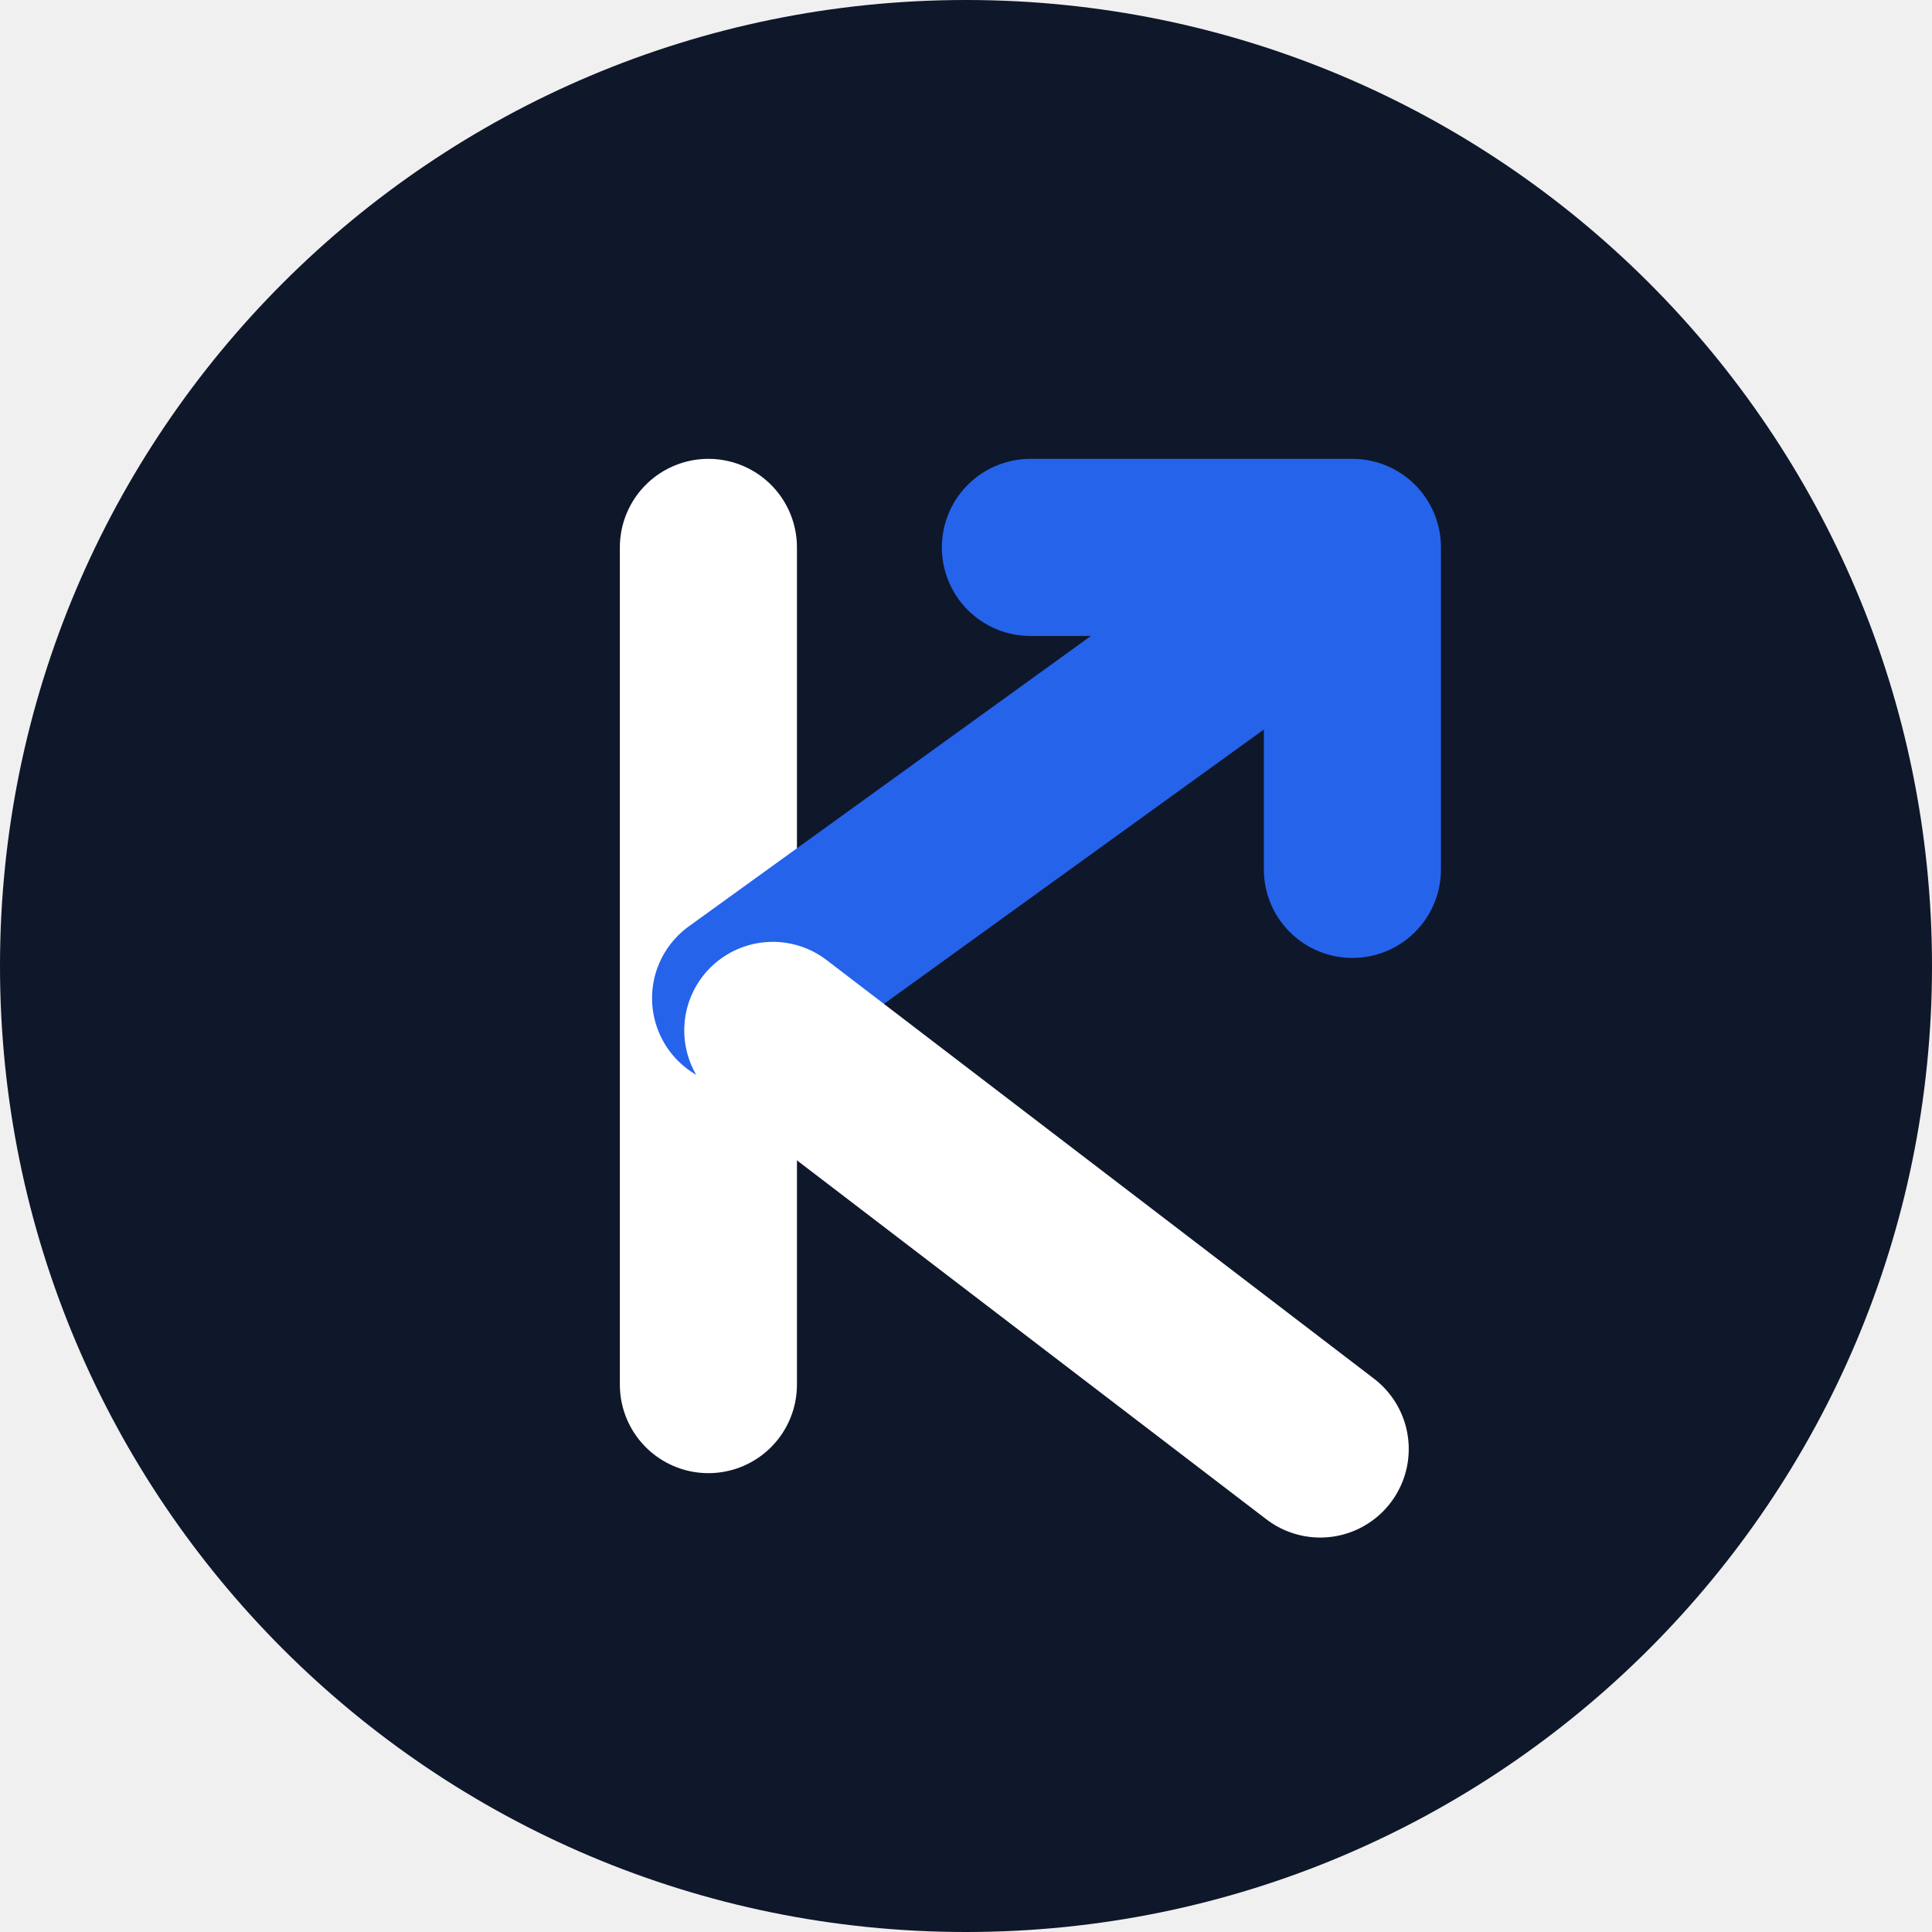
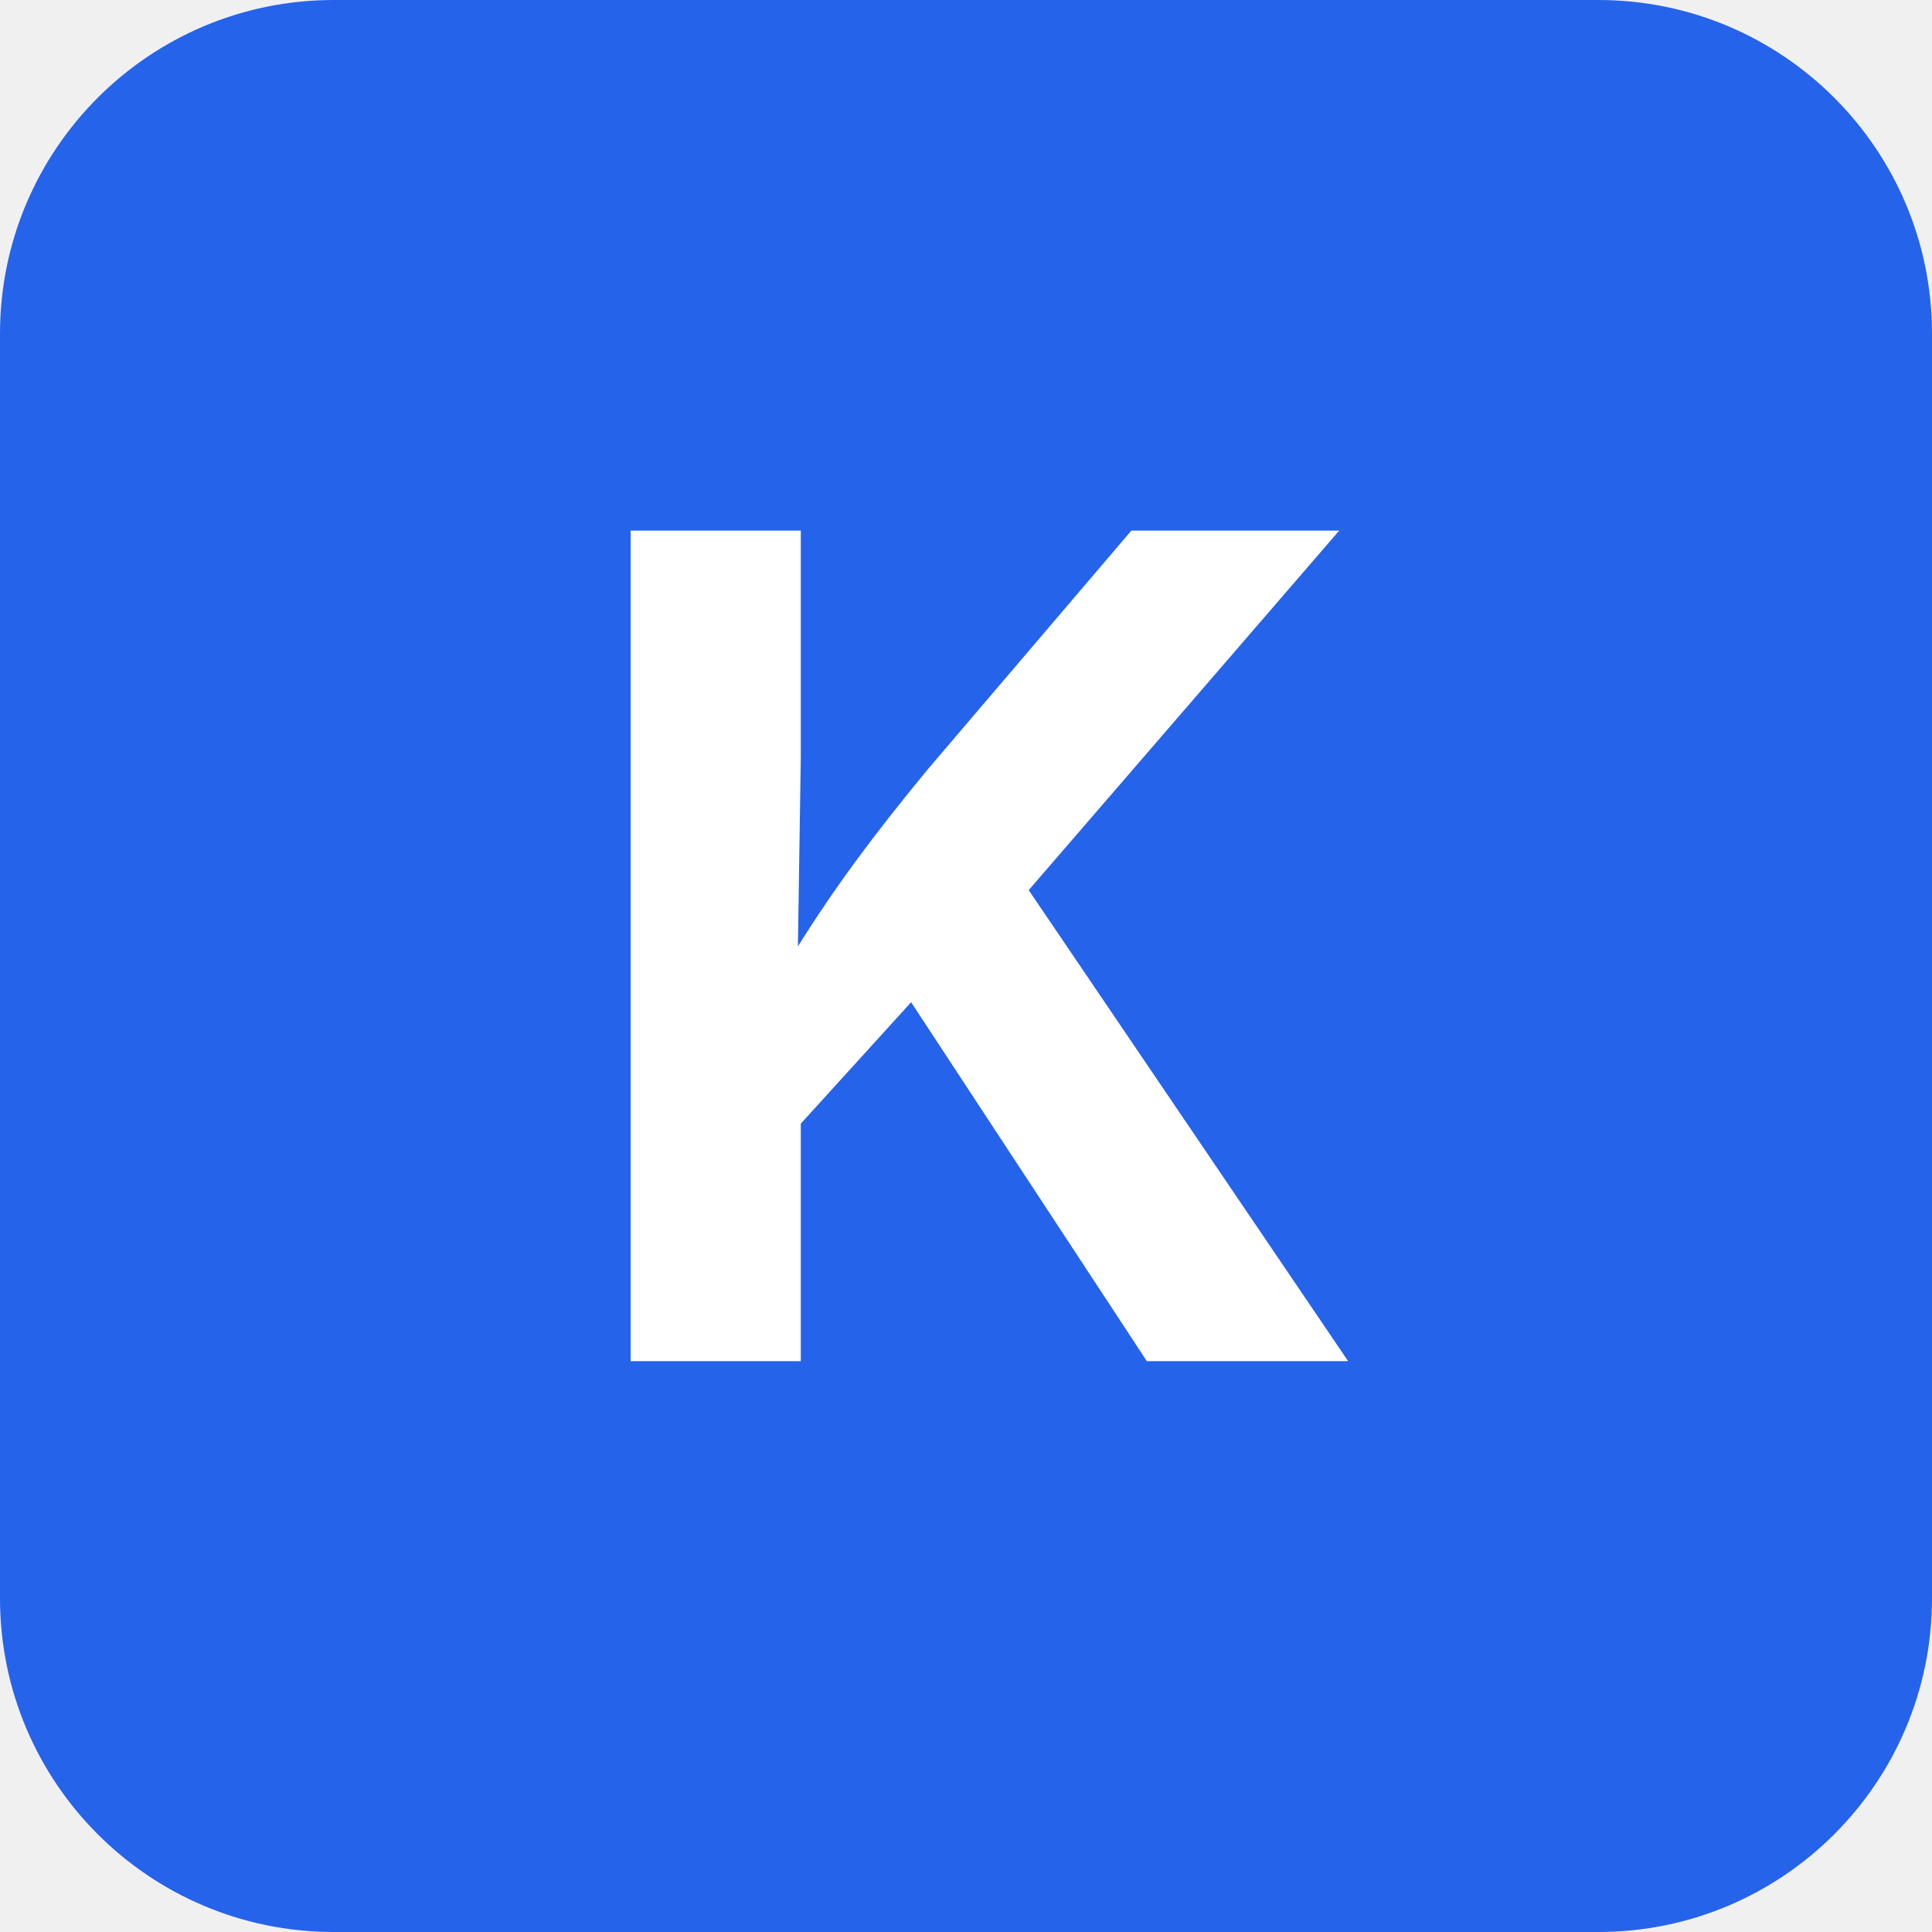
- <svg xmlns="http://www.w3.org/2000/svg" viewBox="0 0 120 120" width="120" height="120" role="img" aria-label="KaamKitPro icon">
-   <circle cx="60" cy="60" r="60" fill="#0F172A" />
-   <path d="M44 34V86" stroke="#FFFFFF" stroke-width="11" stroke-linecap="round" fill="none" />
-   <path d="M46 62L82 36" stroke="#2563EB" stroke-width="11" stroke-linecap="round" fill="none" />
-   <path d="M64 34H84V54" stroke="#2563EB" stroke-width="11" stroke-linecap="round" stroke-linejoin="round" fill="none" />
-   <path d="M48 64L82 90" stroke="#FFFFFF" stroke-width="11" stroke-linecap="round" fill="none" />
+ <svg xmlns="http://www.w3.org/2000/svg" viewBox="0 0 220 220">
+   <rect width="220" height="220" rx="38" fill="#2563EB" />
+   <text x="110" y="155" font-family="Inter, Poppins, Arial, sans-serif" font-size="130" font-weight="700" text-anchor="middle" fill="#FFFFFF">
+     K
+   </text>
</svg>
